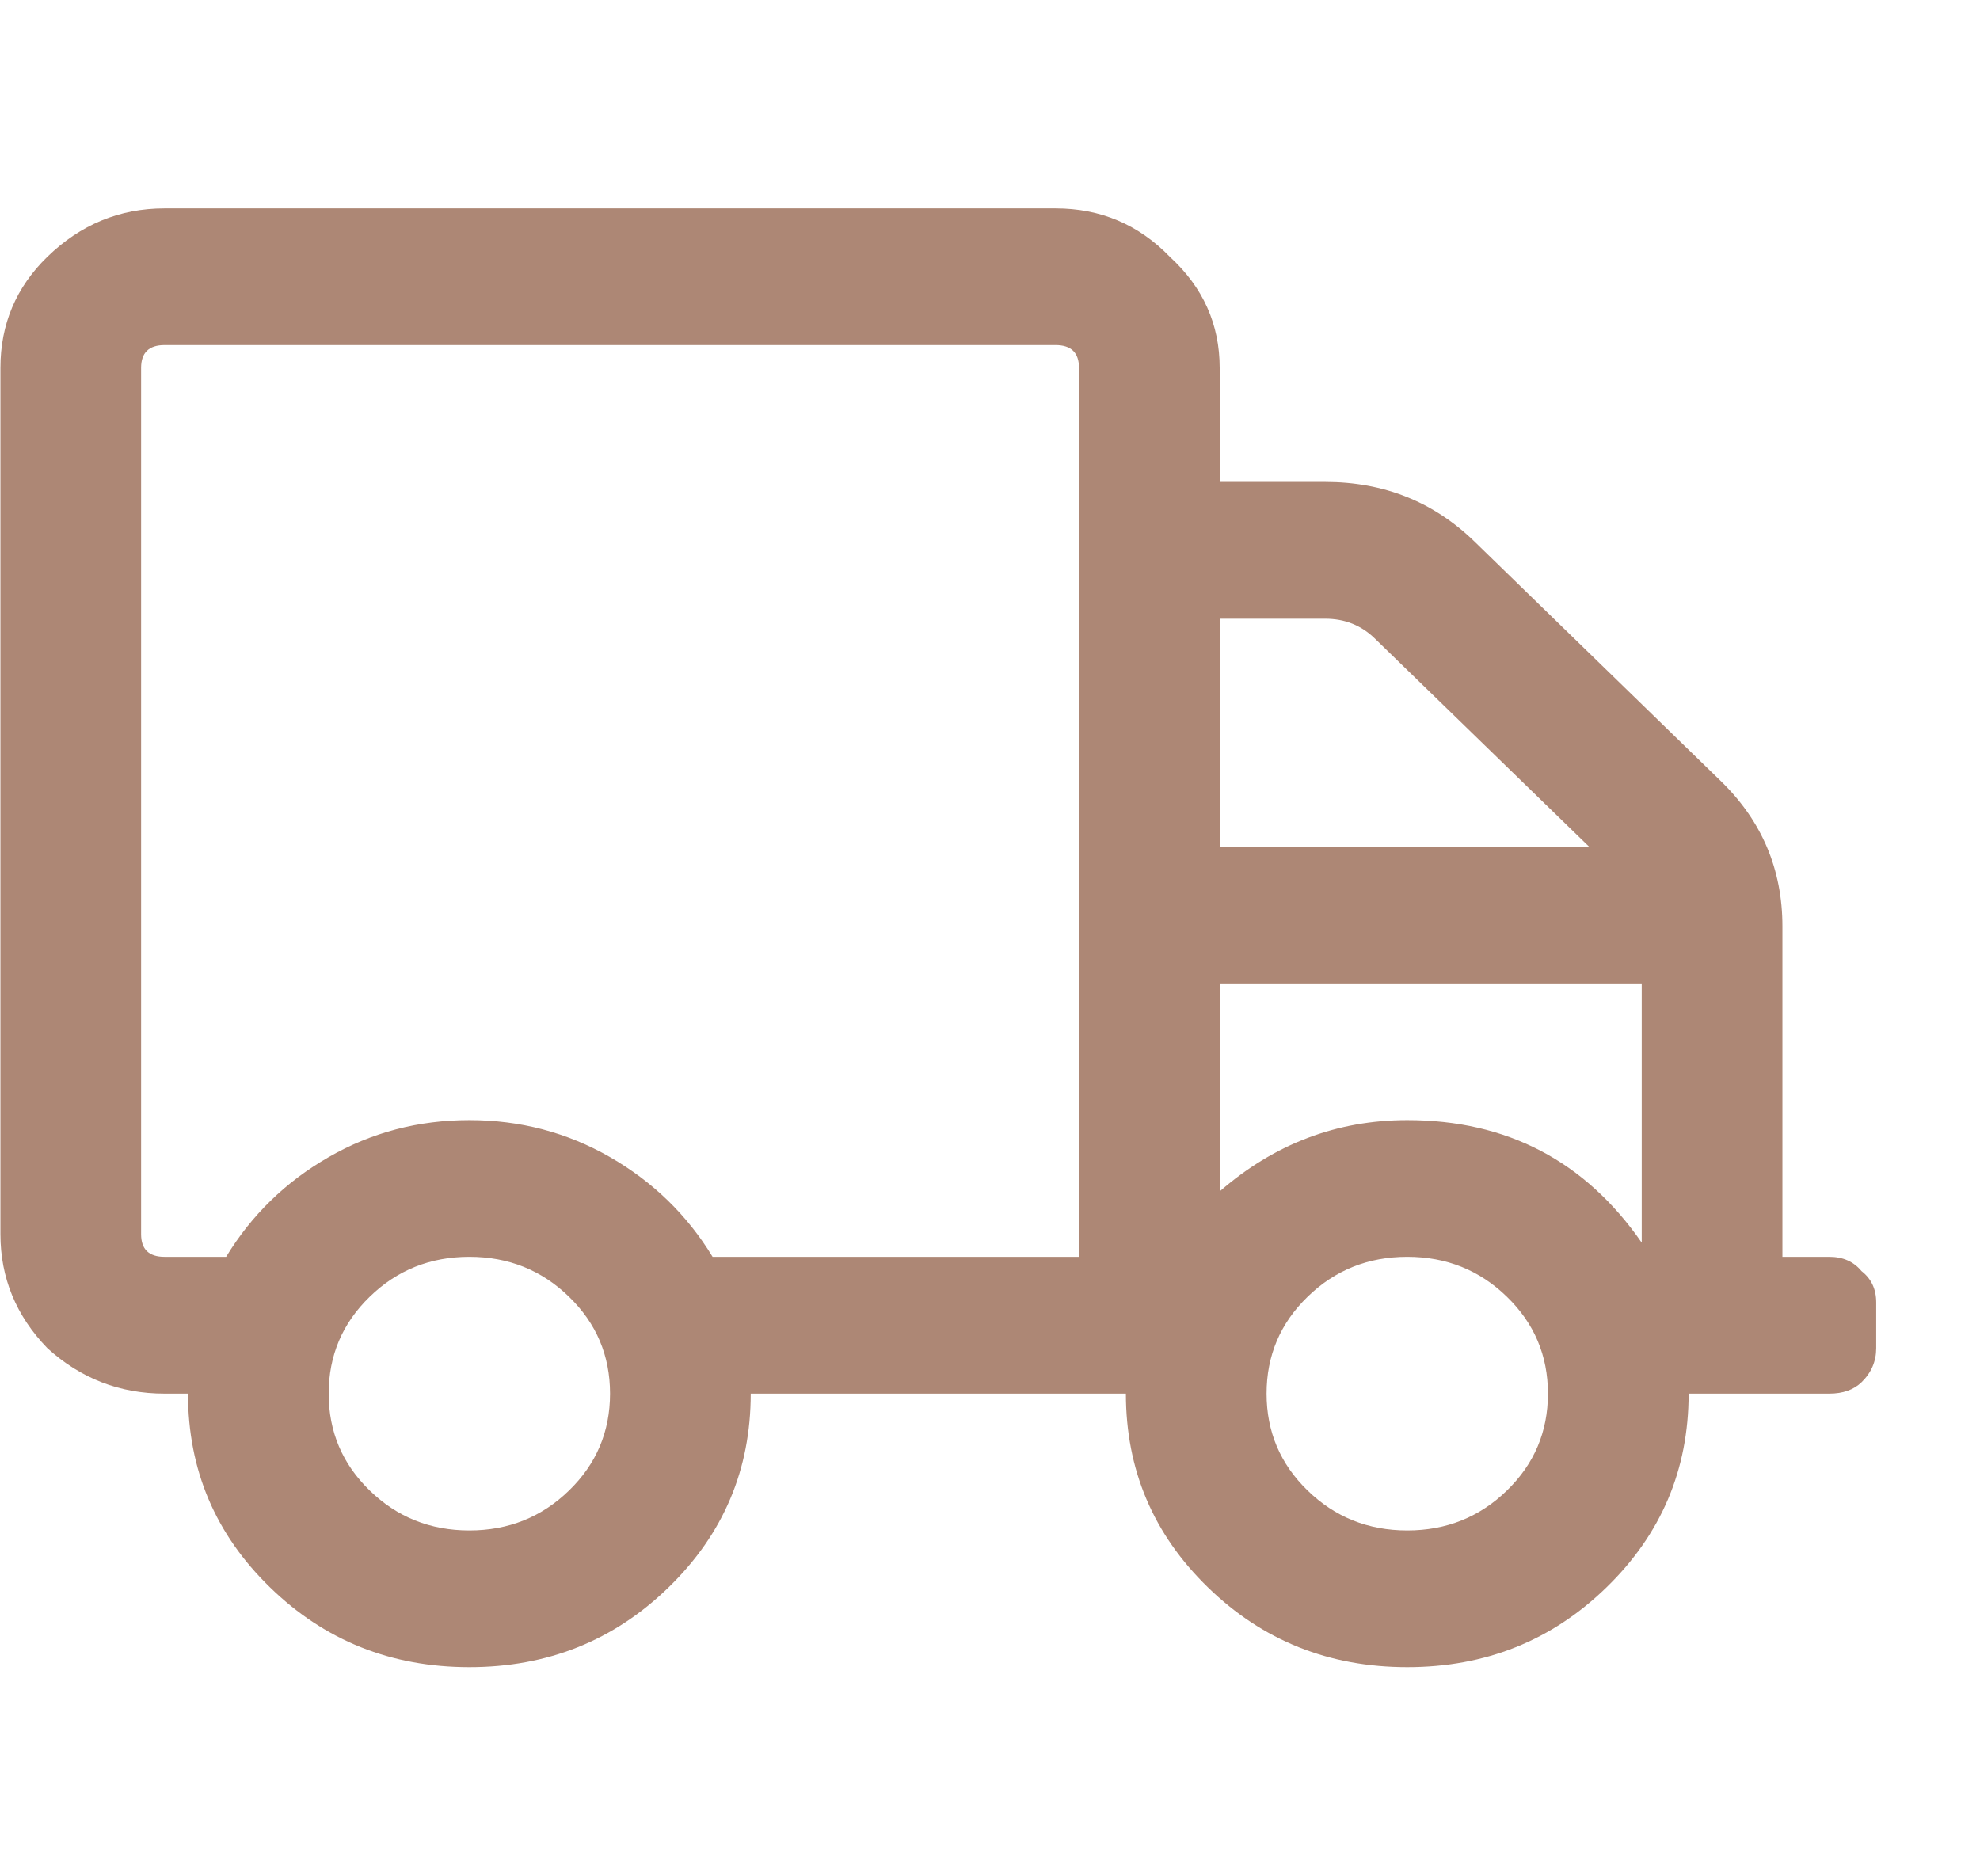
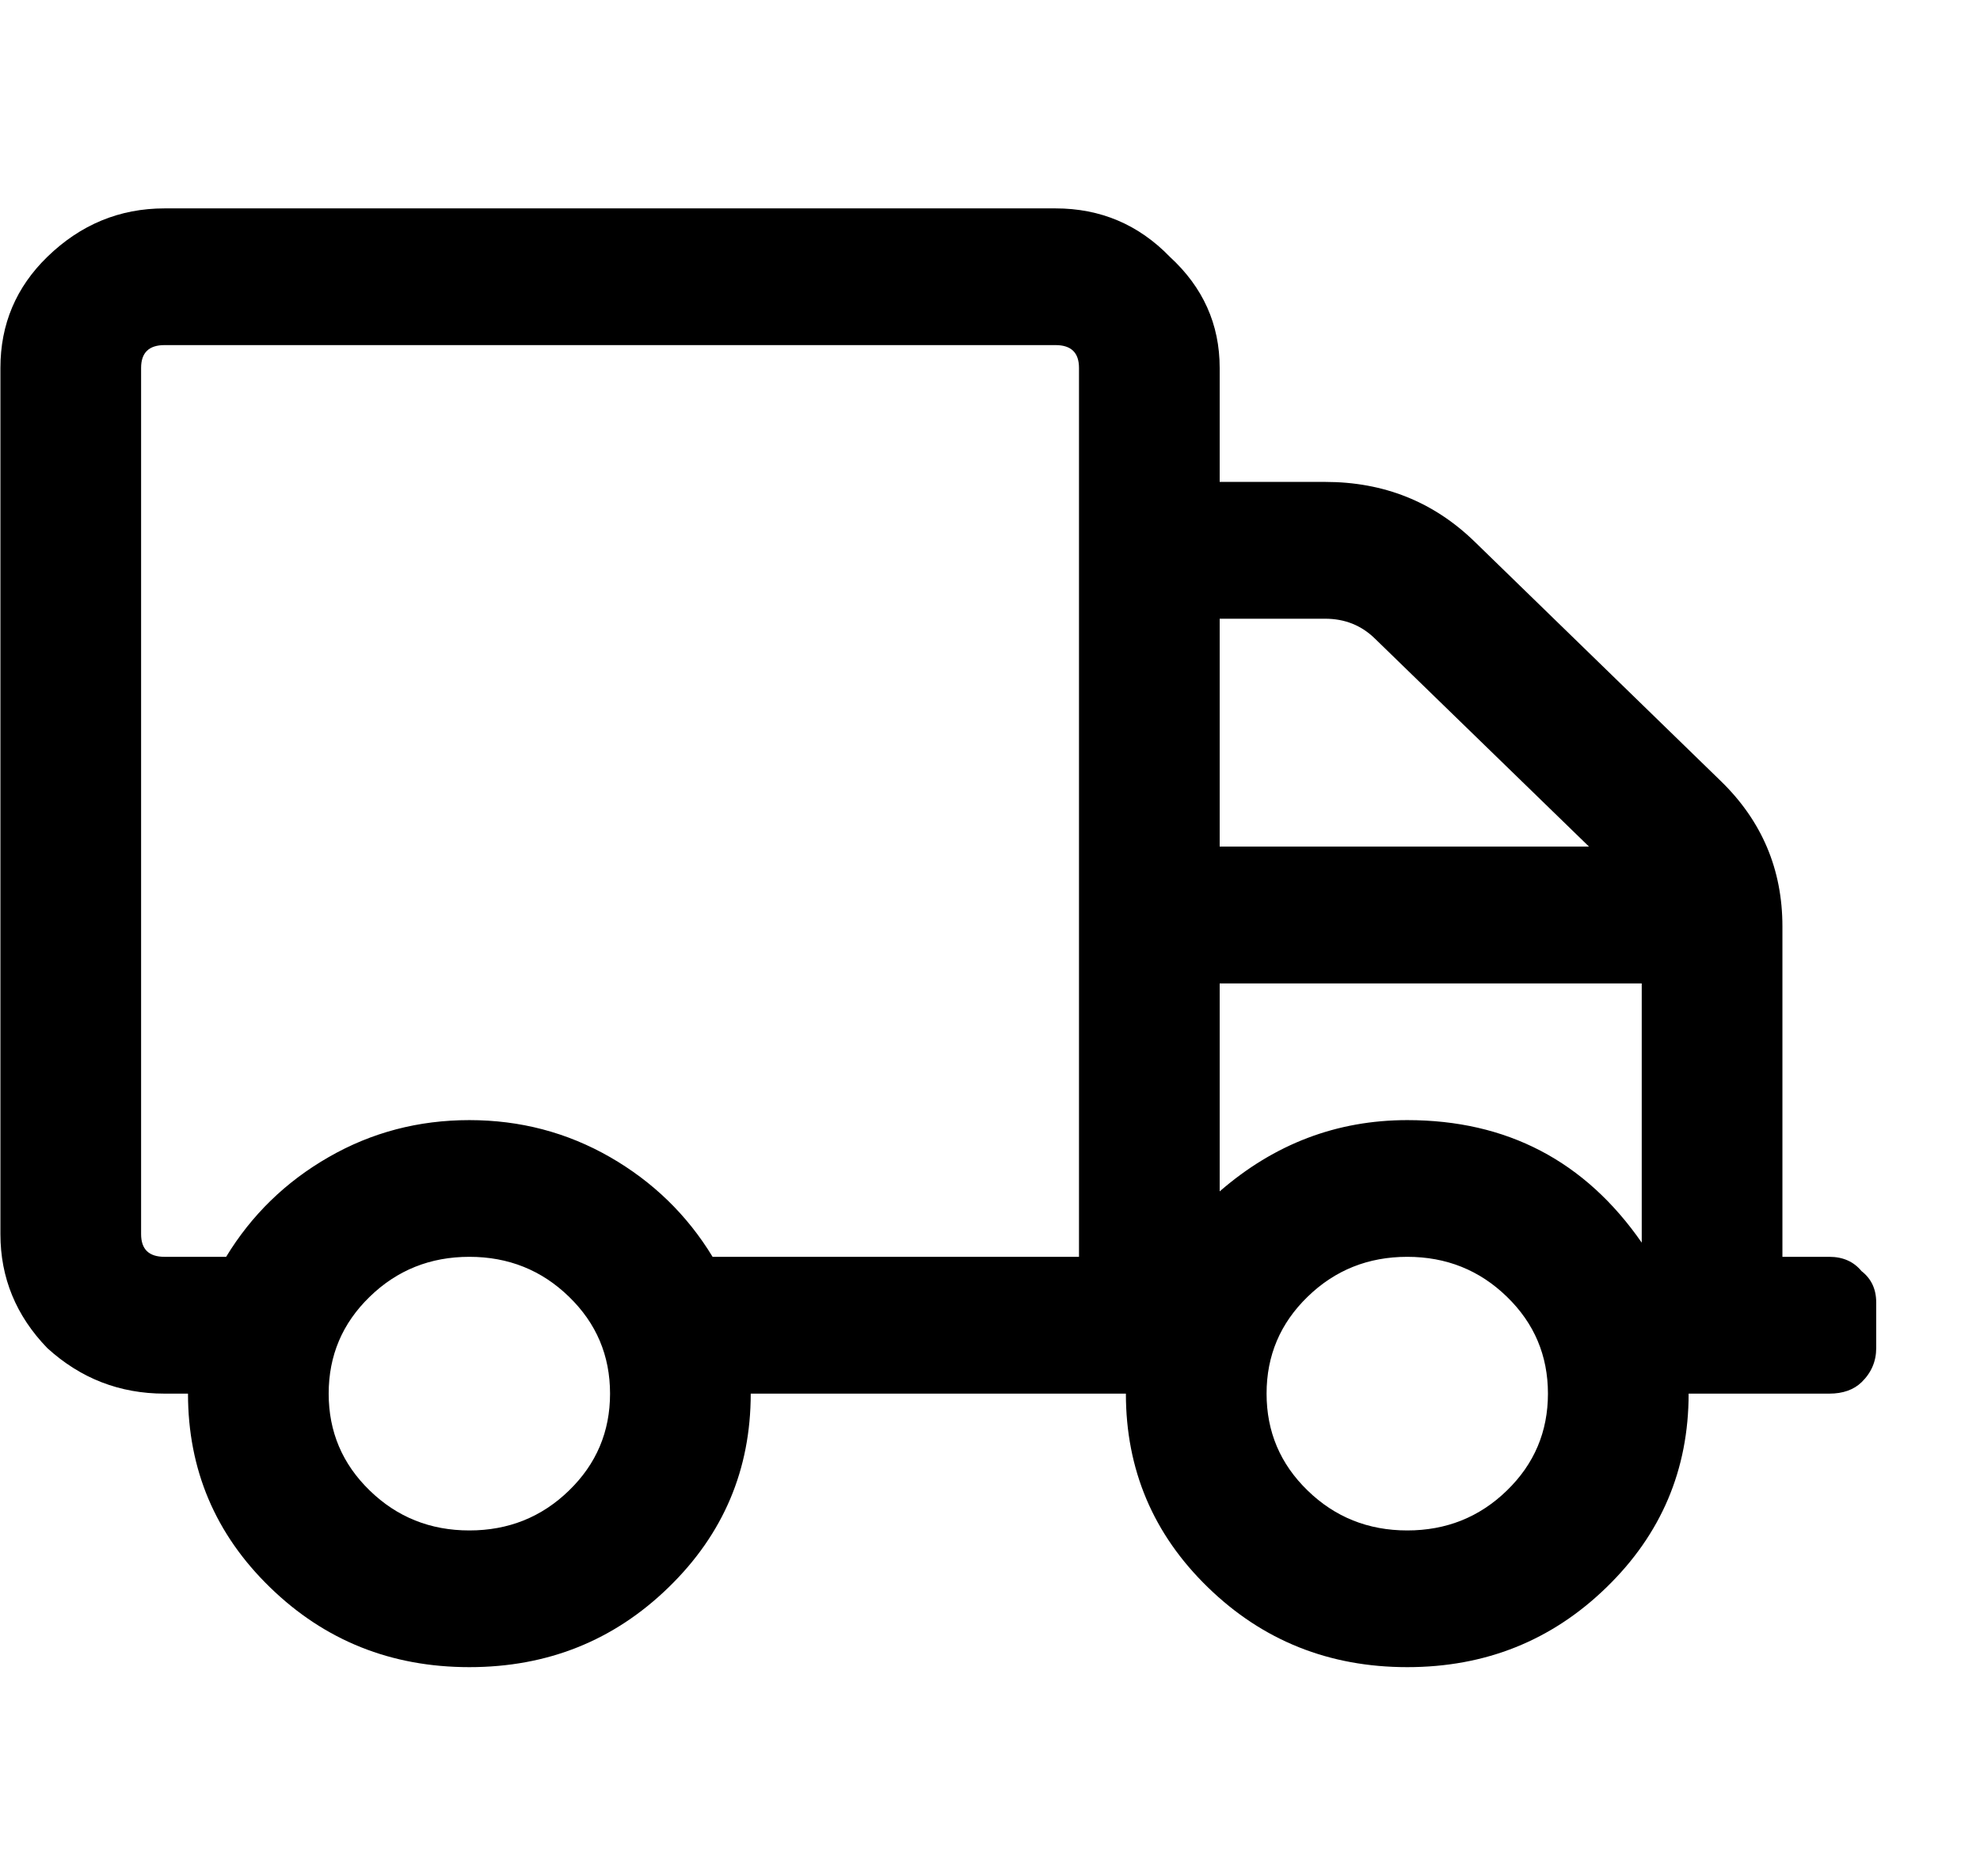
<svg xmlns="http://www.w3.org/2000/svg" width="19" height="18" viewBox="0 0 19 18" fill="none">
-   <path d="M17.554 12.062C17.685 12.062 17.788 12.108 17.863 12.199C17.957 12.272 18.004 12.372 18.004 12.5V12.938C18.004 13.065 17.957 13.175 17.863 13.266C17.788 13.338 17.685 13.375 17.554 13.375H16.204C16.204 14.104 15.941 14.724 15.416 15.234C14.891 15.745 14.254 16 13.504 16C12.754 16 12.116 15.745 11.591 15.234C11.066 14.724 10.804 14.104 10.804 13.375H7.204C7.204 14.104 6.941 14.724 6.416 15.234C5.891 15.745 5.254 16 4.504 16C3.754 16 3.116 15.745 2.591 15.234C2.066 14.724 1.804 14.104 1.804 13.375H1.579C1.148 13.375 0.773 13.229 0.454 12.938C0.154 12.628 0.004 12.263 0.004 11.844V3.531C0.004 3.112 0.154 2.757 0.454 2.465C0.773 2.155 1.148 2 1.579 2H10.129C10.56 2 10.926 2.155 11.226 2.465C11.544 2.757 11.704 3.112 11.704 3.531V4.625H12.716C13.279 4.625 13.757 4.816 14.151 5.199L16.513 7.496C16.907 7.879 17.104 8.344 17.104 8.891V12.062H17.554ZM3.548 14.305C3.81 14.56 4.129 14.688 4.504 14.688C4.879 14.688 5.198 14.56 5.46 14.305C5.723 14.05 5.854 13.74 5.854 13.375C5.854 13.01 5.723 12.7 5.46 12.445C5.198 12.19 4.879 12.062 4.504 12.062C4.129 12.062 3.81 12.19 3.548 12.445C3.285 12.7 3.154 13.01 3.154 13.375C3.154 13.74 3.285 14.05 3.548 14.305ZM10.354 12.062V3.531C10.354 3.385 10.279 3.312 10.129 3.312H1.579C1.429 3.312 1.354 3.385 1.354 3.531V11.844C1.354 11.99 1.429 12.062 1.579 12.062H2.17C2.413 11.662 2.741 11.342 3.154 11.105C3.566 10.868 4.016 10.75 4.504 10.75C4.991 10.75 5.441 10.868 5.854 11.105C6.266 11.342 6.595 11.662 6.838 12.062H10.354ZM11.704 5.938V8.125H15.248L13.194 6.129C13.063 6.001 12.904 5.938 12.716 5.938H11.704ZM12.548 14.305C12.81 14.56 13.129 14.688 13.504 14.688C13.879 14.688 14.198 14.56 14.46 14.305C14.723 14.05 14.854 13.74 14.854 13.375C14.854 13.01 14.723 12.7 14.46 12.445C14.198 12.19 13.879 12.062 13.504 12.062C13.129 12.062 12.81 12.19 12.548 12.445C12.285 12.7 12.154 13.01 12.154 13.375C12.154 13.74 12.285 14.05 12.548 14.305ZM15.754 11.926V9.438H11.704V11.434C12.229 10.978 12.829 10.75 13.504 10.75C14.46 10.75 15.21 11.142 15.754 11.926Z" fill="#AD8775" />
+   <path d="M17.554 12.062C17.685 12.062 17.788 12.108 17.863 12.199C17.957 12.272 18.004 12.372 18.004 12.5V12.938C18.004 13.065 17.957 13.175 17.863 13.266C17.788 13.338 17.685 13.375 17.554 13.375H16.204C16.204 14.104 15.941 14.724 15.416 15.234C14.891 15.745 14.254 16 13.504 16C12.754 16 12.116 15.745 11.591 15.234C11.066 14.724 10.804 14.104 10.804 13.375H7.204C7.204 14.104 6.941 14.724 6.416 15.234C5.891 15.745 5.254 16 4.504 16C3.754 16 3.116 15.745 2.591 15.234C2.066 14.724 1.804 14.104 1.804 13.375H1.579C1.148 13.375 0.773 13.229 0.454 12.938C0.154 12.628 0.004 12.263 0.004 11.844V3.531C0.004 3.112 0.154 2.757 0.454 2.465C0.773 2.155 1.148 2 1.579 2H10.129C10.56 2 10.926 2.155 11.226 2.465C11.544 2.757 11.704 3.112 11.704 3.531V4.625H12.716C13.279 4.625 13.757 4.816 14.151 5.199L16.513 7.496C16.907 7.879 17.104 8.344 17.104 8.891V12.062H17.554ZM3.548 14.305C3.81 14.56 4.129 14.688 4.504 14.688C4.879 14.688 5.198 14.56 5.46 14.305C5.723 14.05 5.854 13.74 5.854 13.375C5.854 13.01 5.723 12.7 5.46 12.445C5.198 12.19 4.879 12.062 4.504 12.062C4.129 12.062 3.81 12.19 3.548 12.445C3.285 12.7 3.154 13.01 3.154 13.375C3.154 13.74 3.285 14.05 3.548 14.305ZM10.354 12.062V3.531C10.354 3.385 10.279 3.312 10.129 3.312H1.579C1.429 3.312 1.354 3.385 1.354 3.531V11.844C1.354 11.99 1.429 12.062 1.579 12.062H2.17C2.413 11.662 2.741 11.342 3.154 11.105C3.566 10.868 4.016 10.75 4.504 10.75C4.991 10.75 5.441 10.868 5.854 11.105C6.266 11.342 6.595 11.662 6.838 12.062H10.354ZM11.704 5.938V8.125H15.248L13.194 6.129C13.063 6.001 12.904 5.938 12.716 5.938H11.704ZM12.548 14.305C12.81 14.56 13.129 14.688 13.504 14.688C13.879 14.688 14.198 14.56 14.46 14.305C14.723 14.05 14.854 13.74 14.854 13.375C14.854 13.01 14.723 12.7 14.46 12.445C14.198 12.19 13.879 12.062 13.504 12.062C13.129 12.062 12.81 12.19 12.548 12.445C12.285 12.7 12.154 13.01 12.154 13.375C12.154 13.74 12.285 14.05 12.548 14.305ZM15.754 11.926V9.438H11.704V11.434C12.229 10.978 12.829 10.75 13.504 10.75C14.46 10.75 15.21 11.142 15.754 11.926Z" fill="currentColor" />
</svg>
